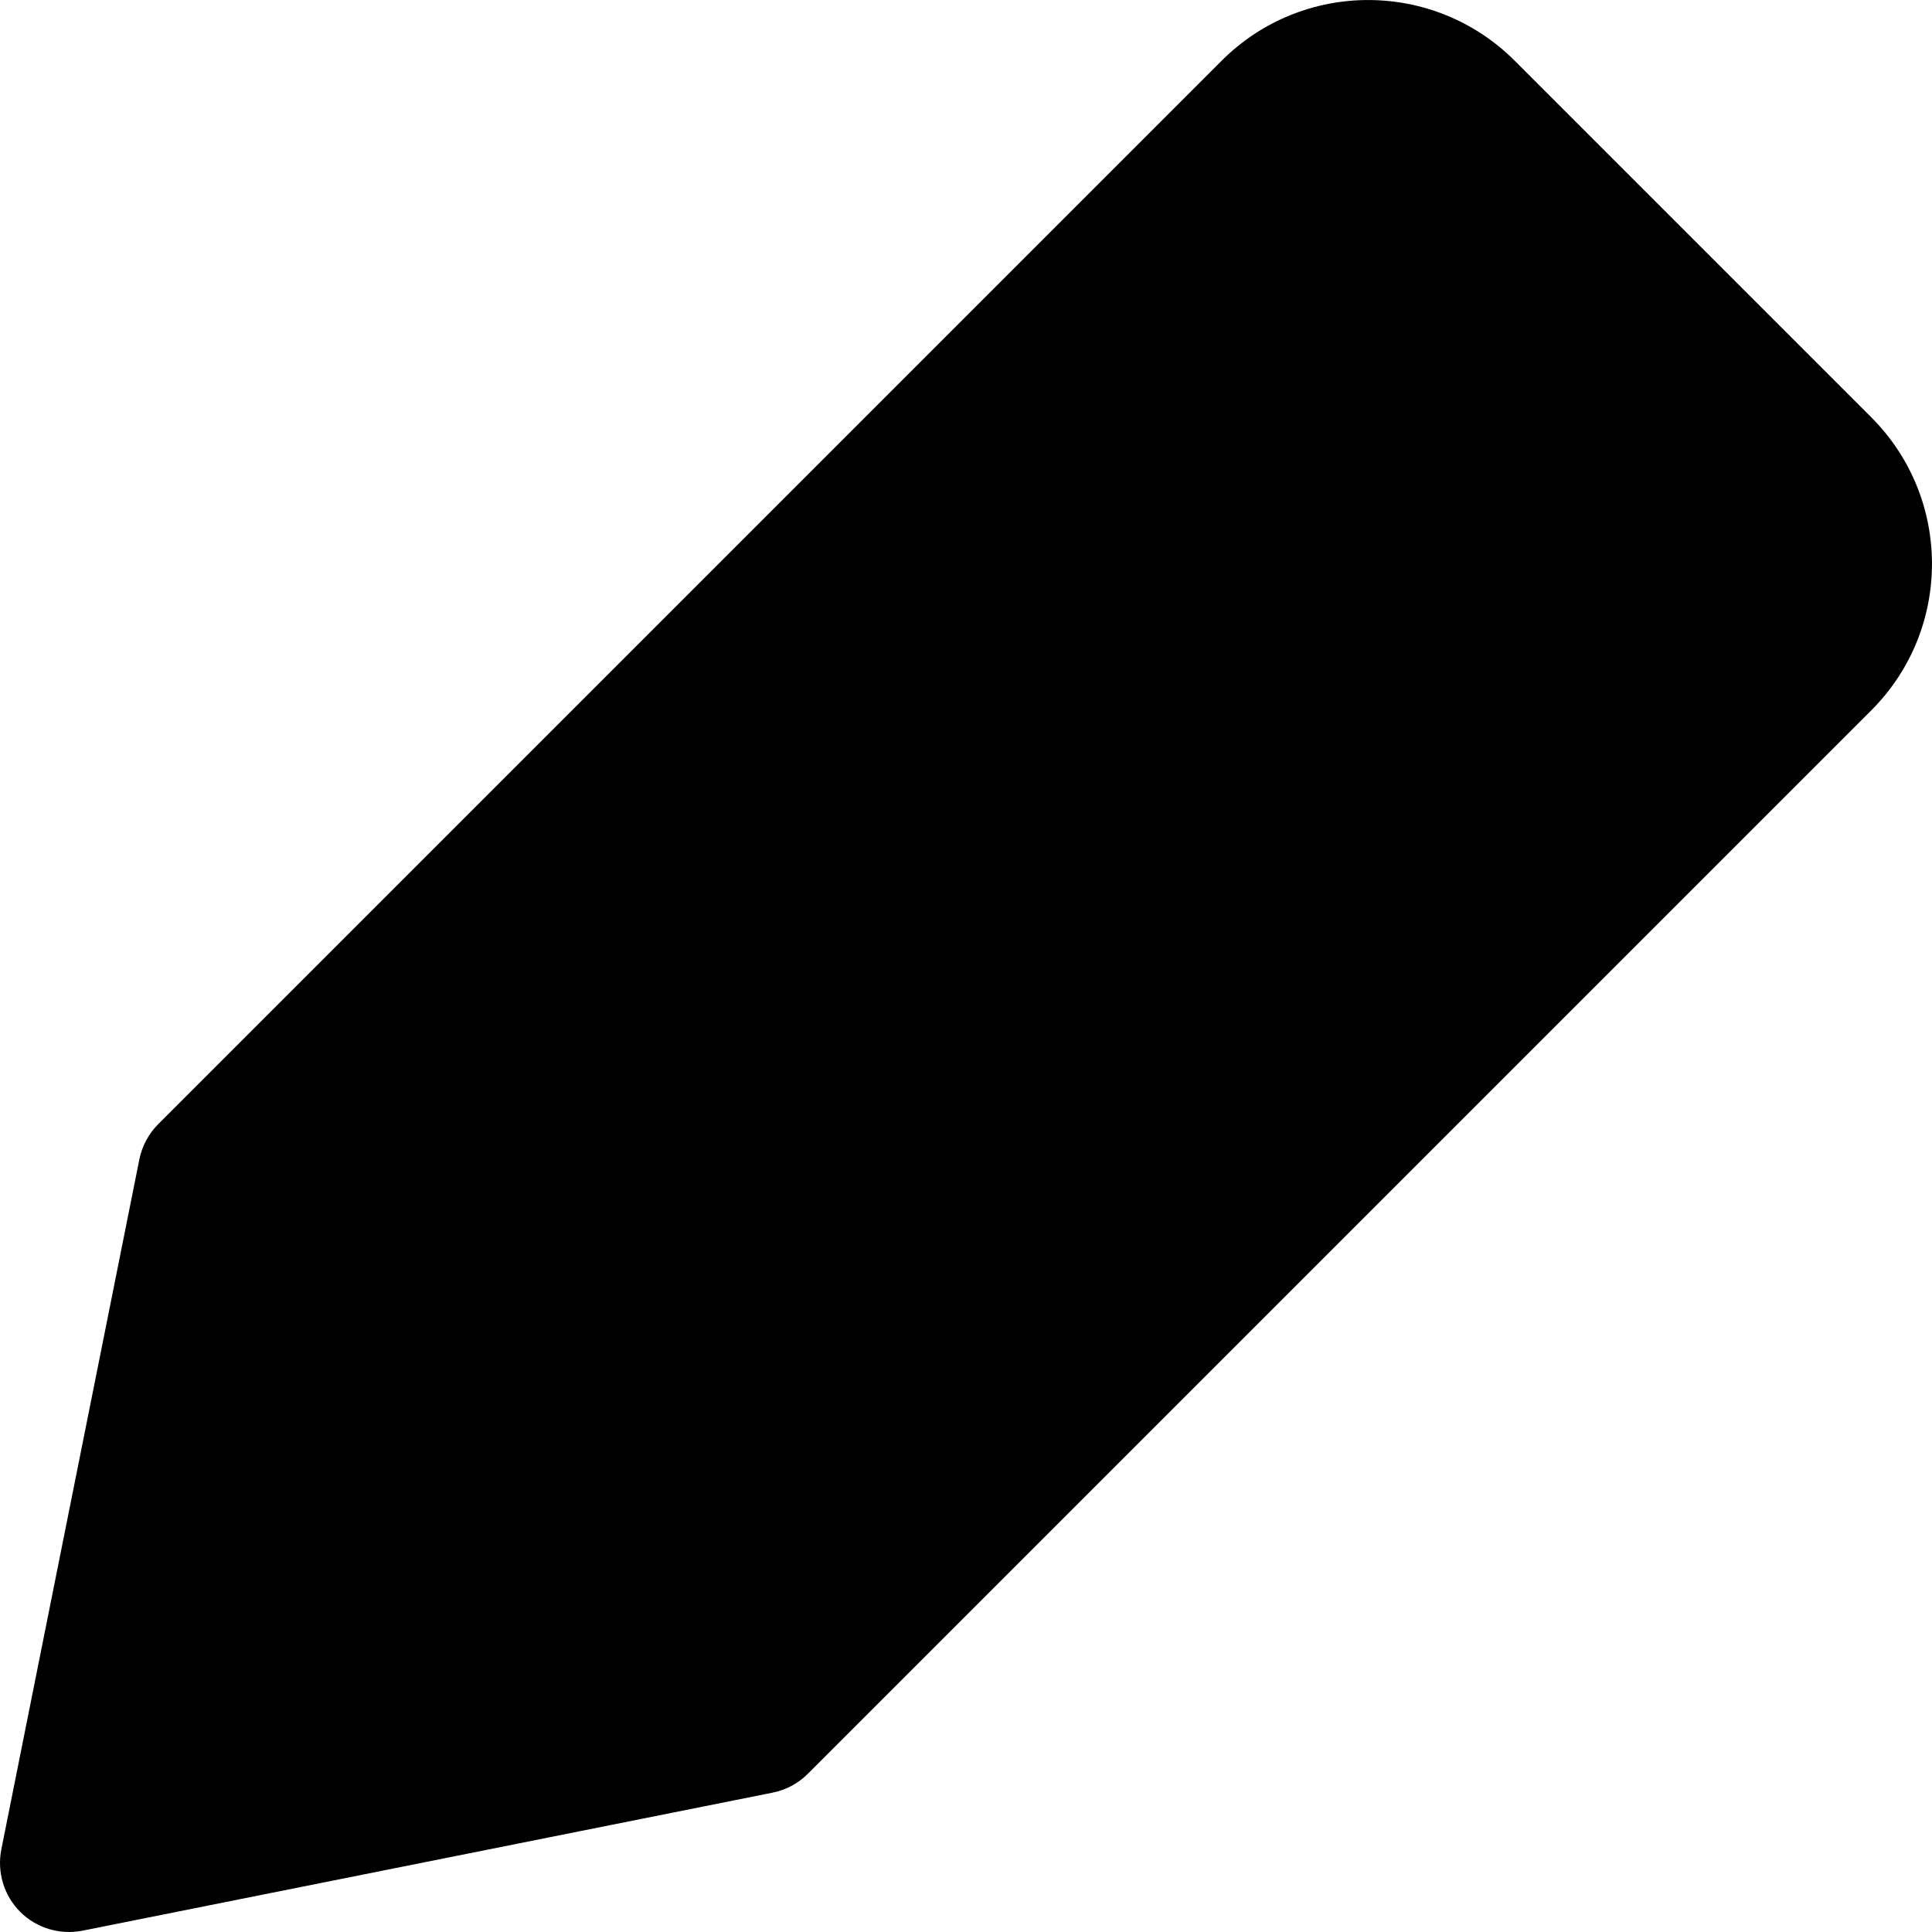
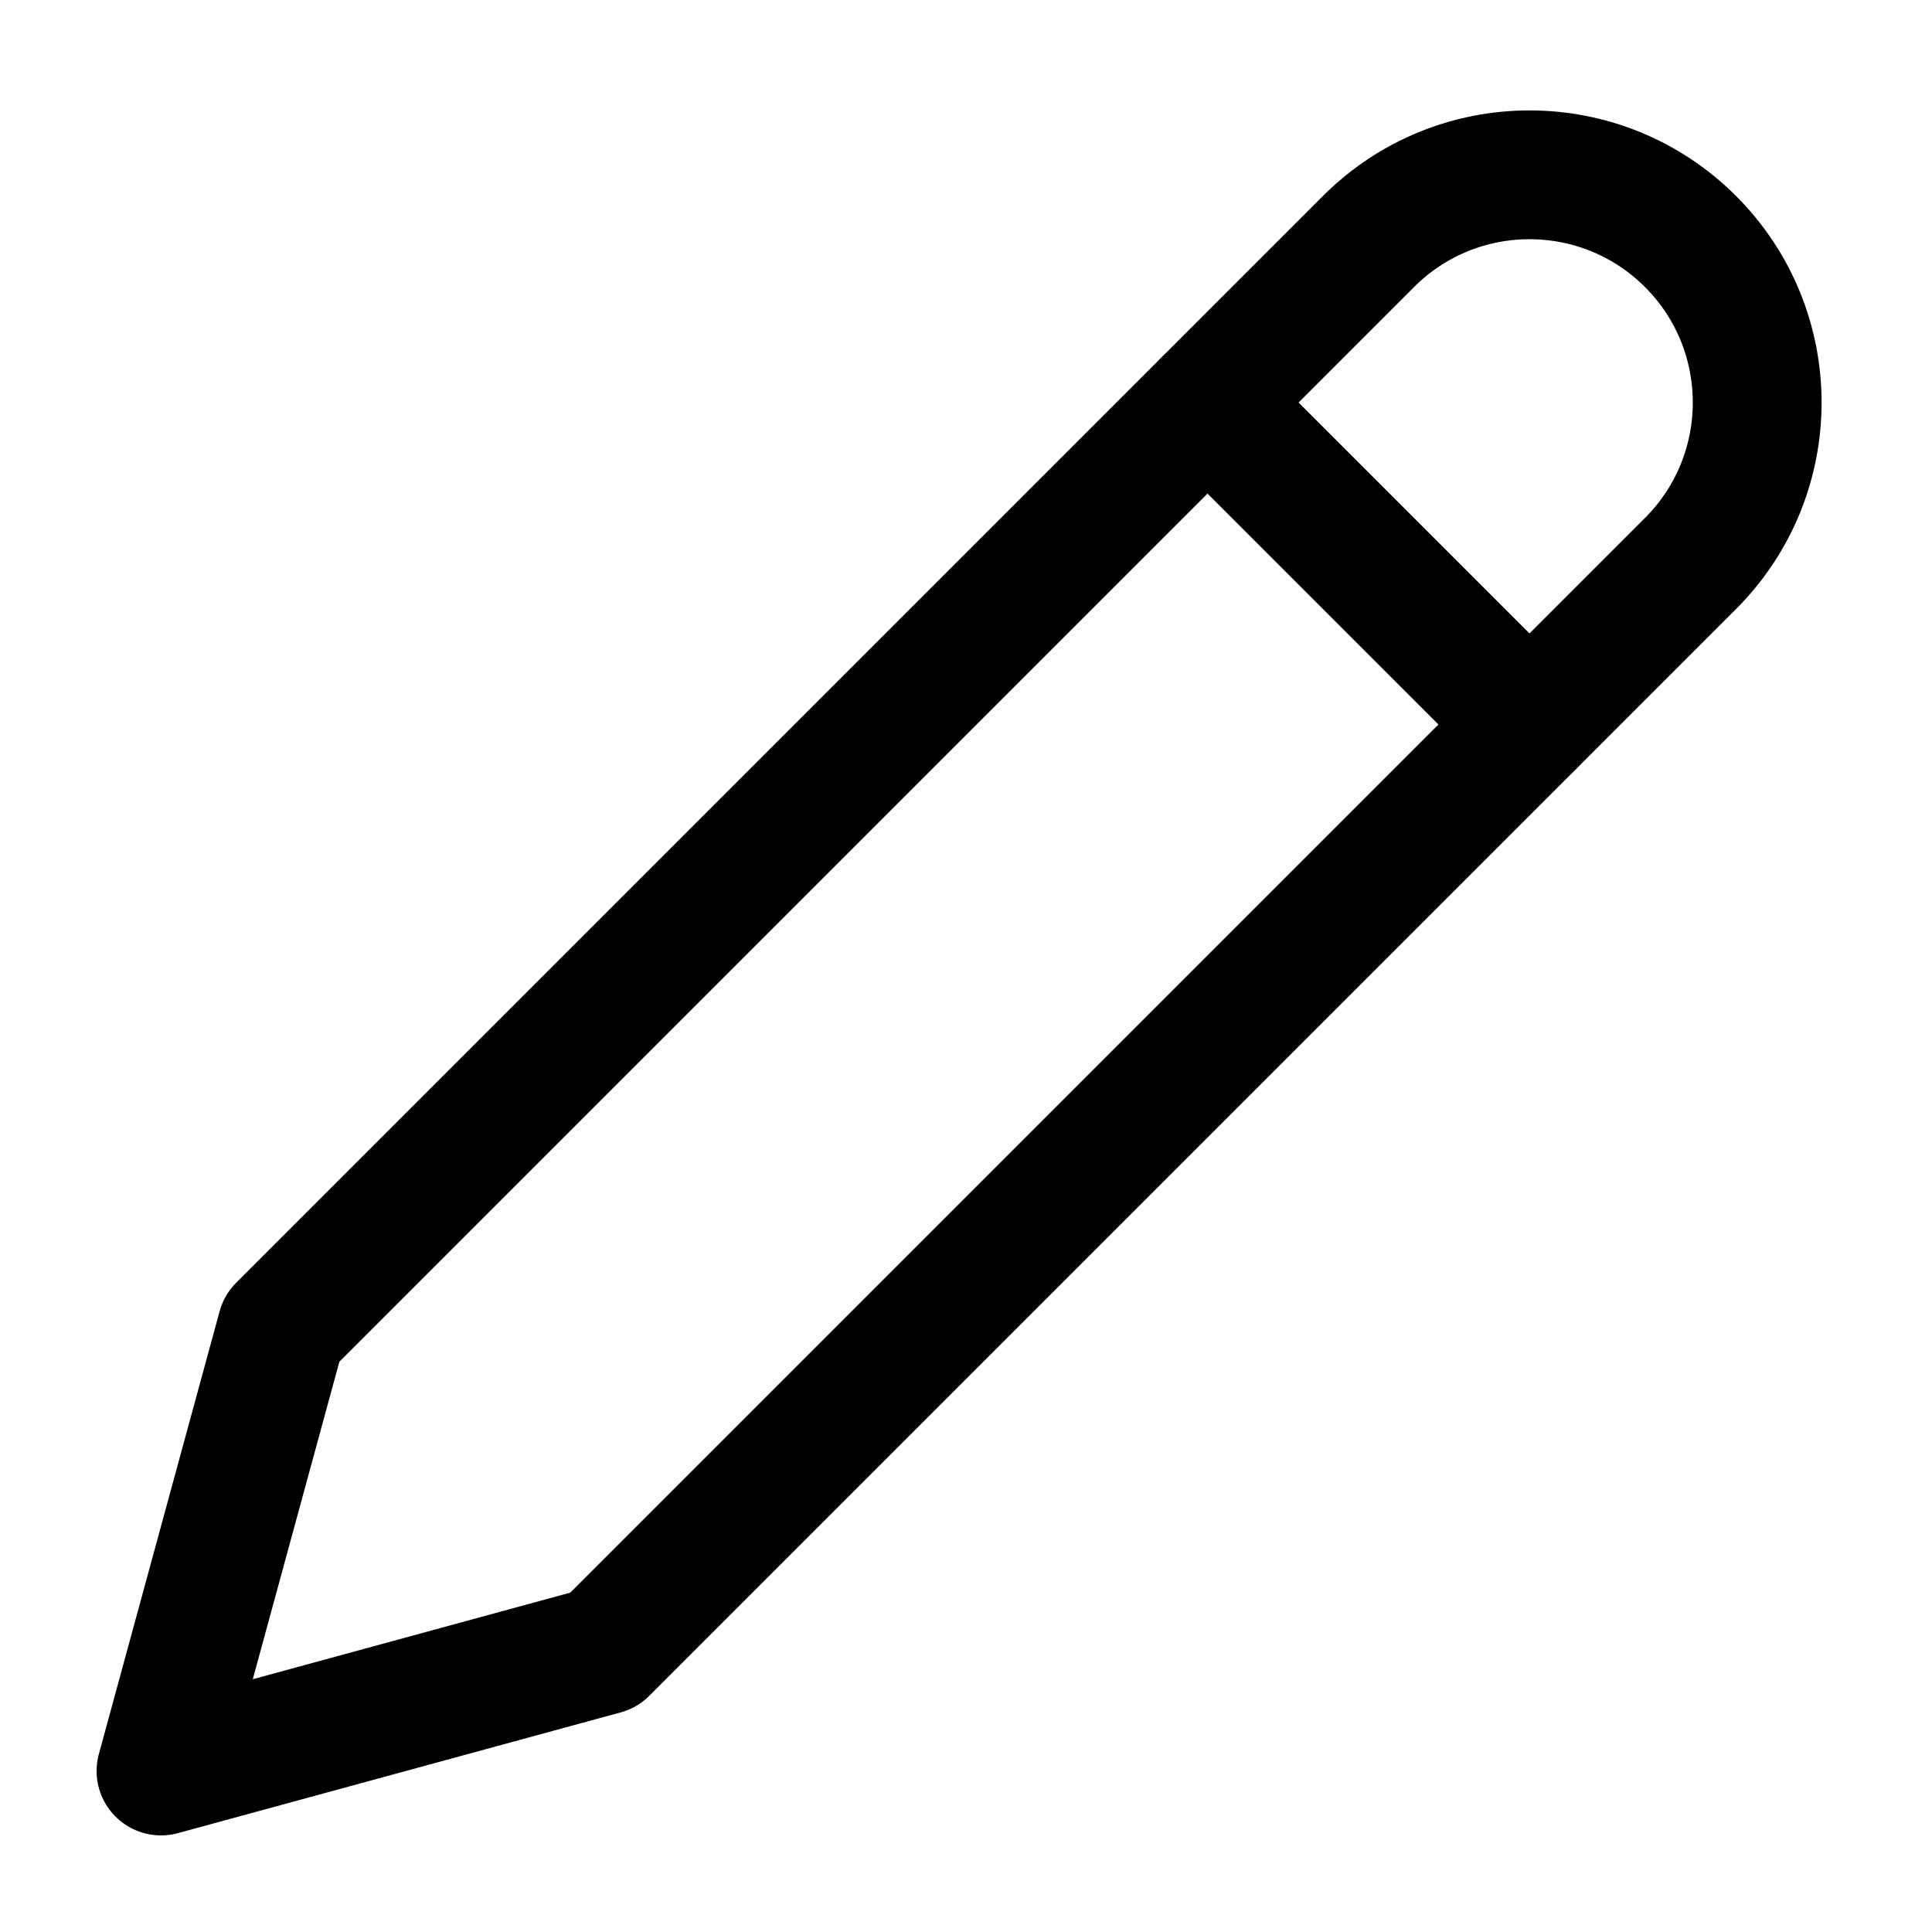
- <svg xmlns="http://www.w3.org/2000/svg" width="16" height="16" viewBox="0 0 16 16" fill="none">
-   <path fill-rule="evenodd" clip-rule="evenodd" d="M12.543 0.502C11.873 -0.167 10.788 -0.167 10.118 0.502L1.31 9.31C1.23 9.39 1.176 9.492 1.154 9.602L0.011 15.316C-0.026 15.504 0.032 15.697 0.167 15.833C0.302 15.968 0.496 16.026 0.684 15.989L6.398 14.846C6.508 14.824 6.61 14.77 6.69 14.69L15.498 5.882C16.167 5.212 16.167 4.127 15.498 3.457L12.543 0.502Z" fill="currentColor" />
+ <svg xmlns="http://www.w3.org/2000/svg" class="i" width="16" height="16" viewBox="0 0 24 24" fill="none" stroke="currentColor" stroke-width="1.6" stroke-linecap="round" stroke-linejoin="round" aria-hidden="true" focusable="false">
+   <path d="M17 3a2.8 2.8 0 0 1 4 4L7.5 20.5 2 22l1.5-5.5z" />
+   <path d="m15 5 4 4" />
</svg>
